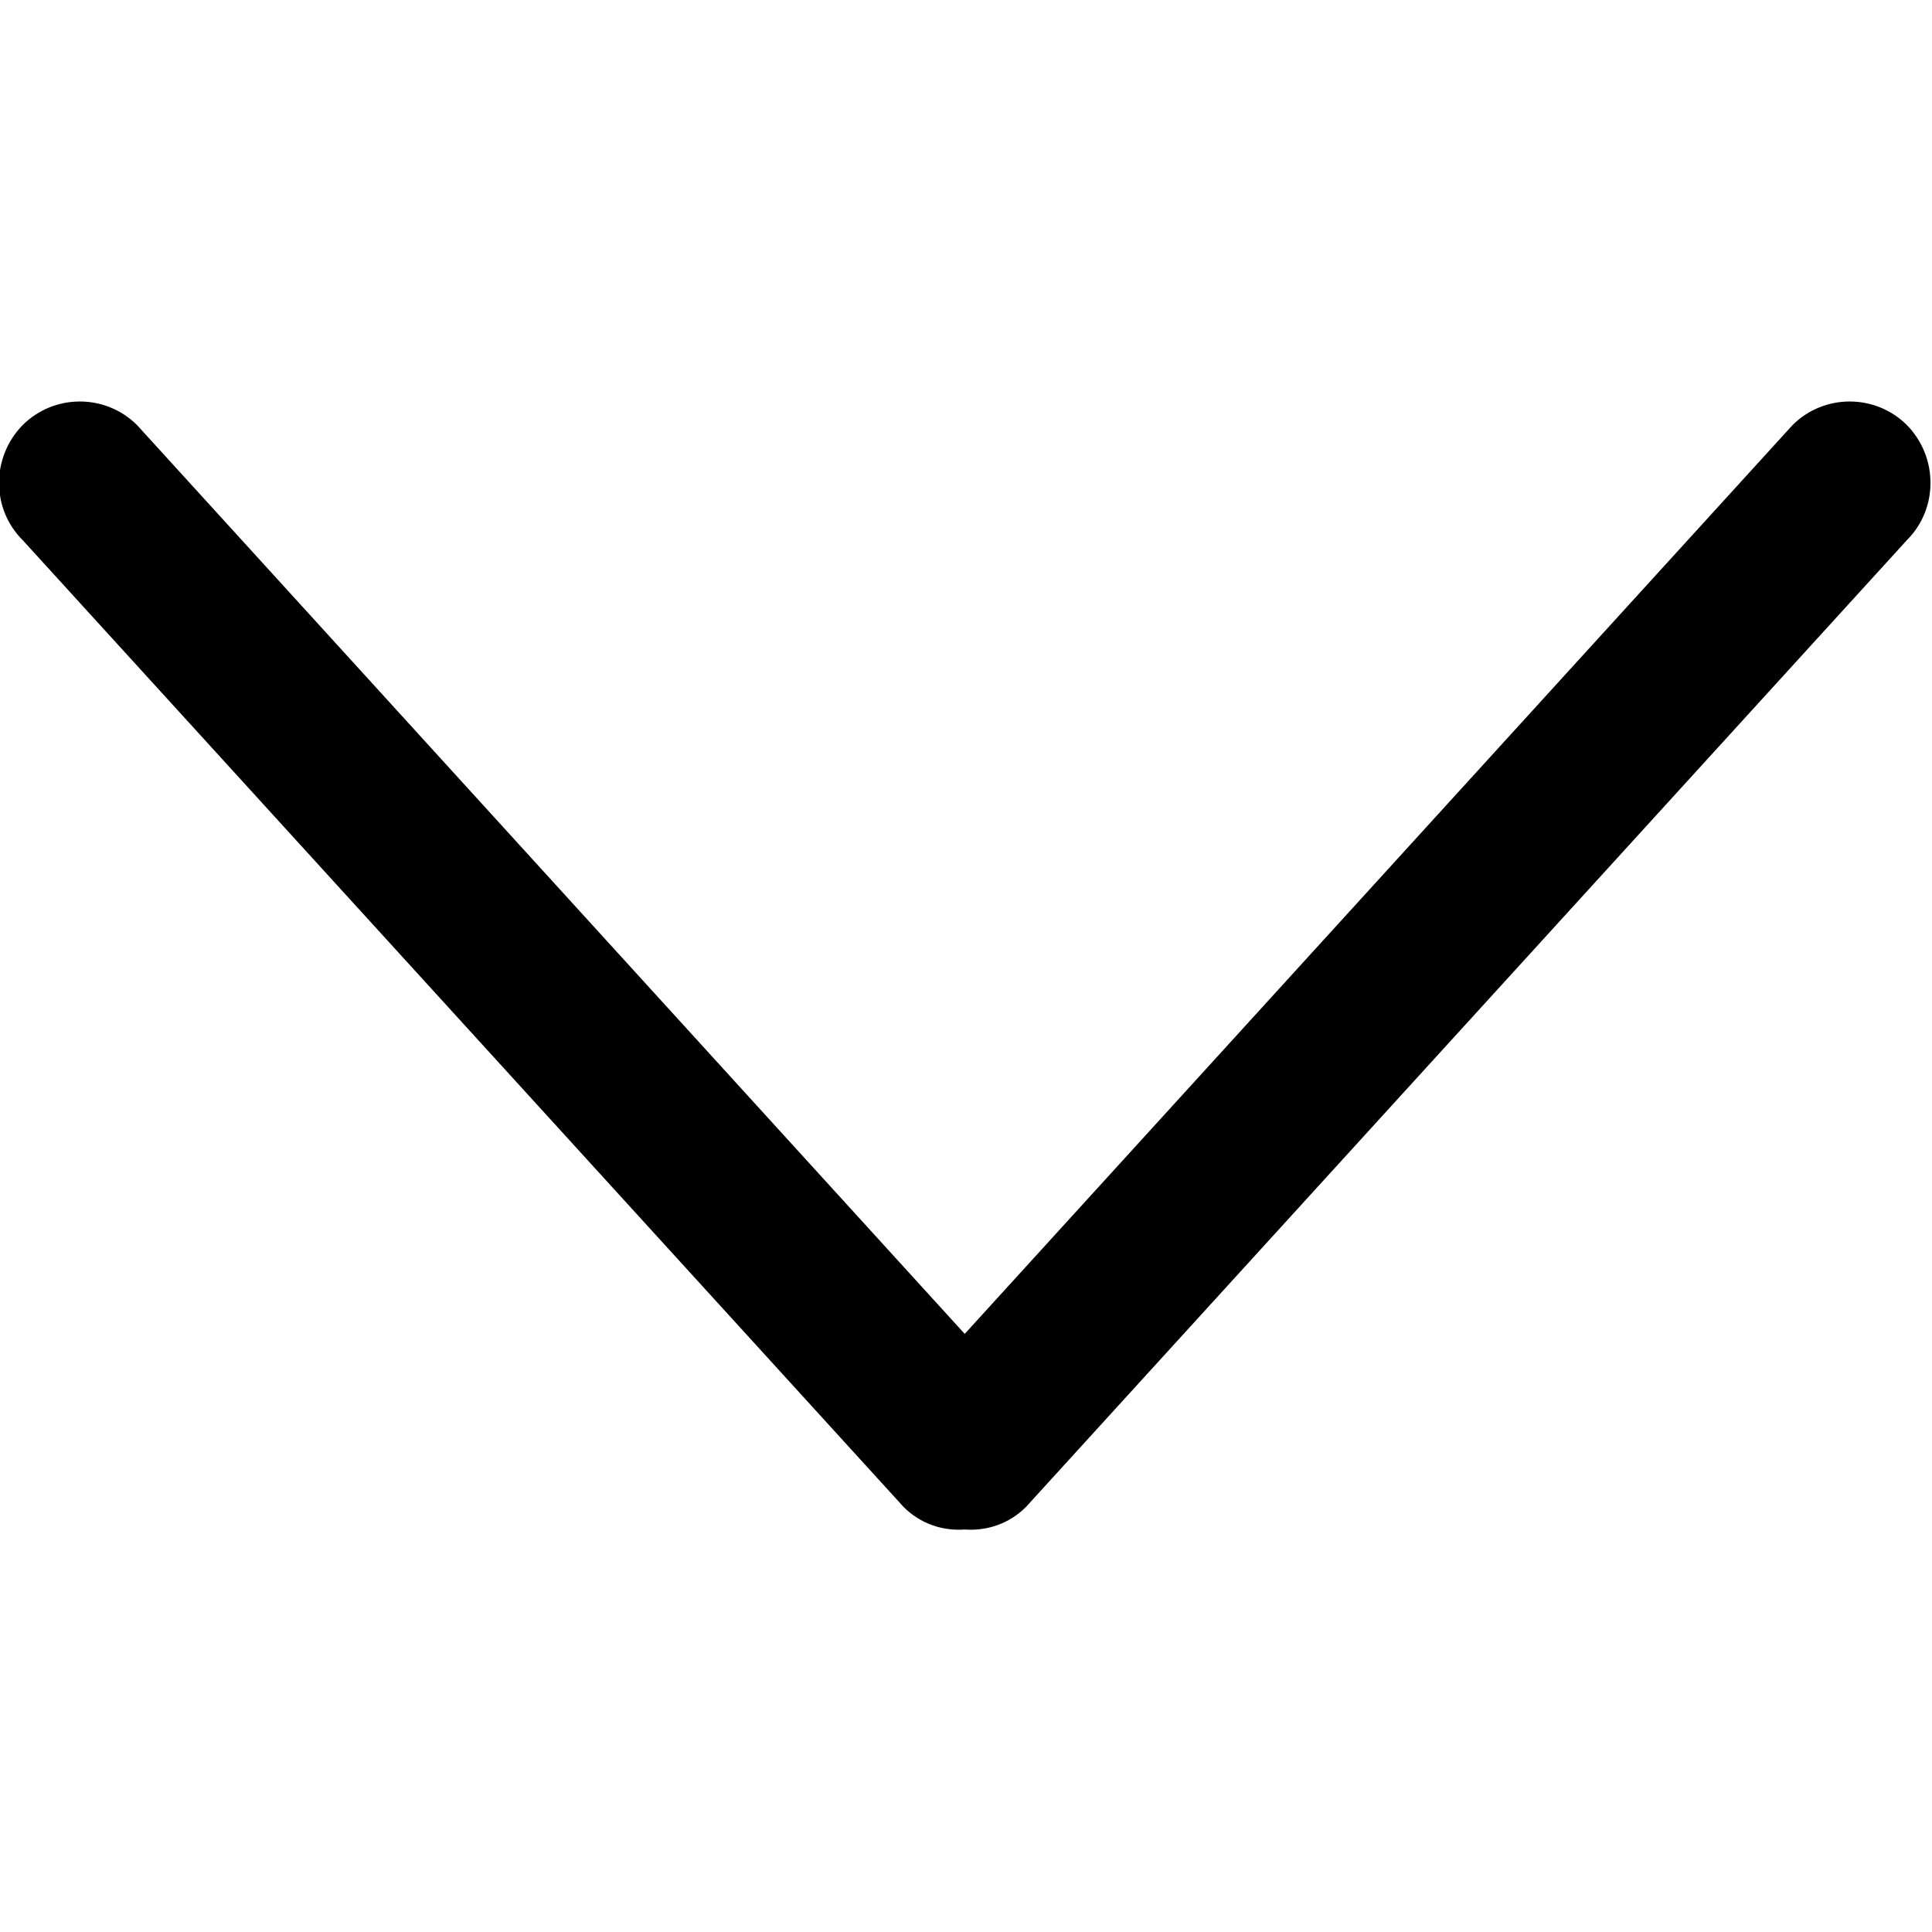
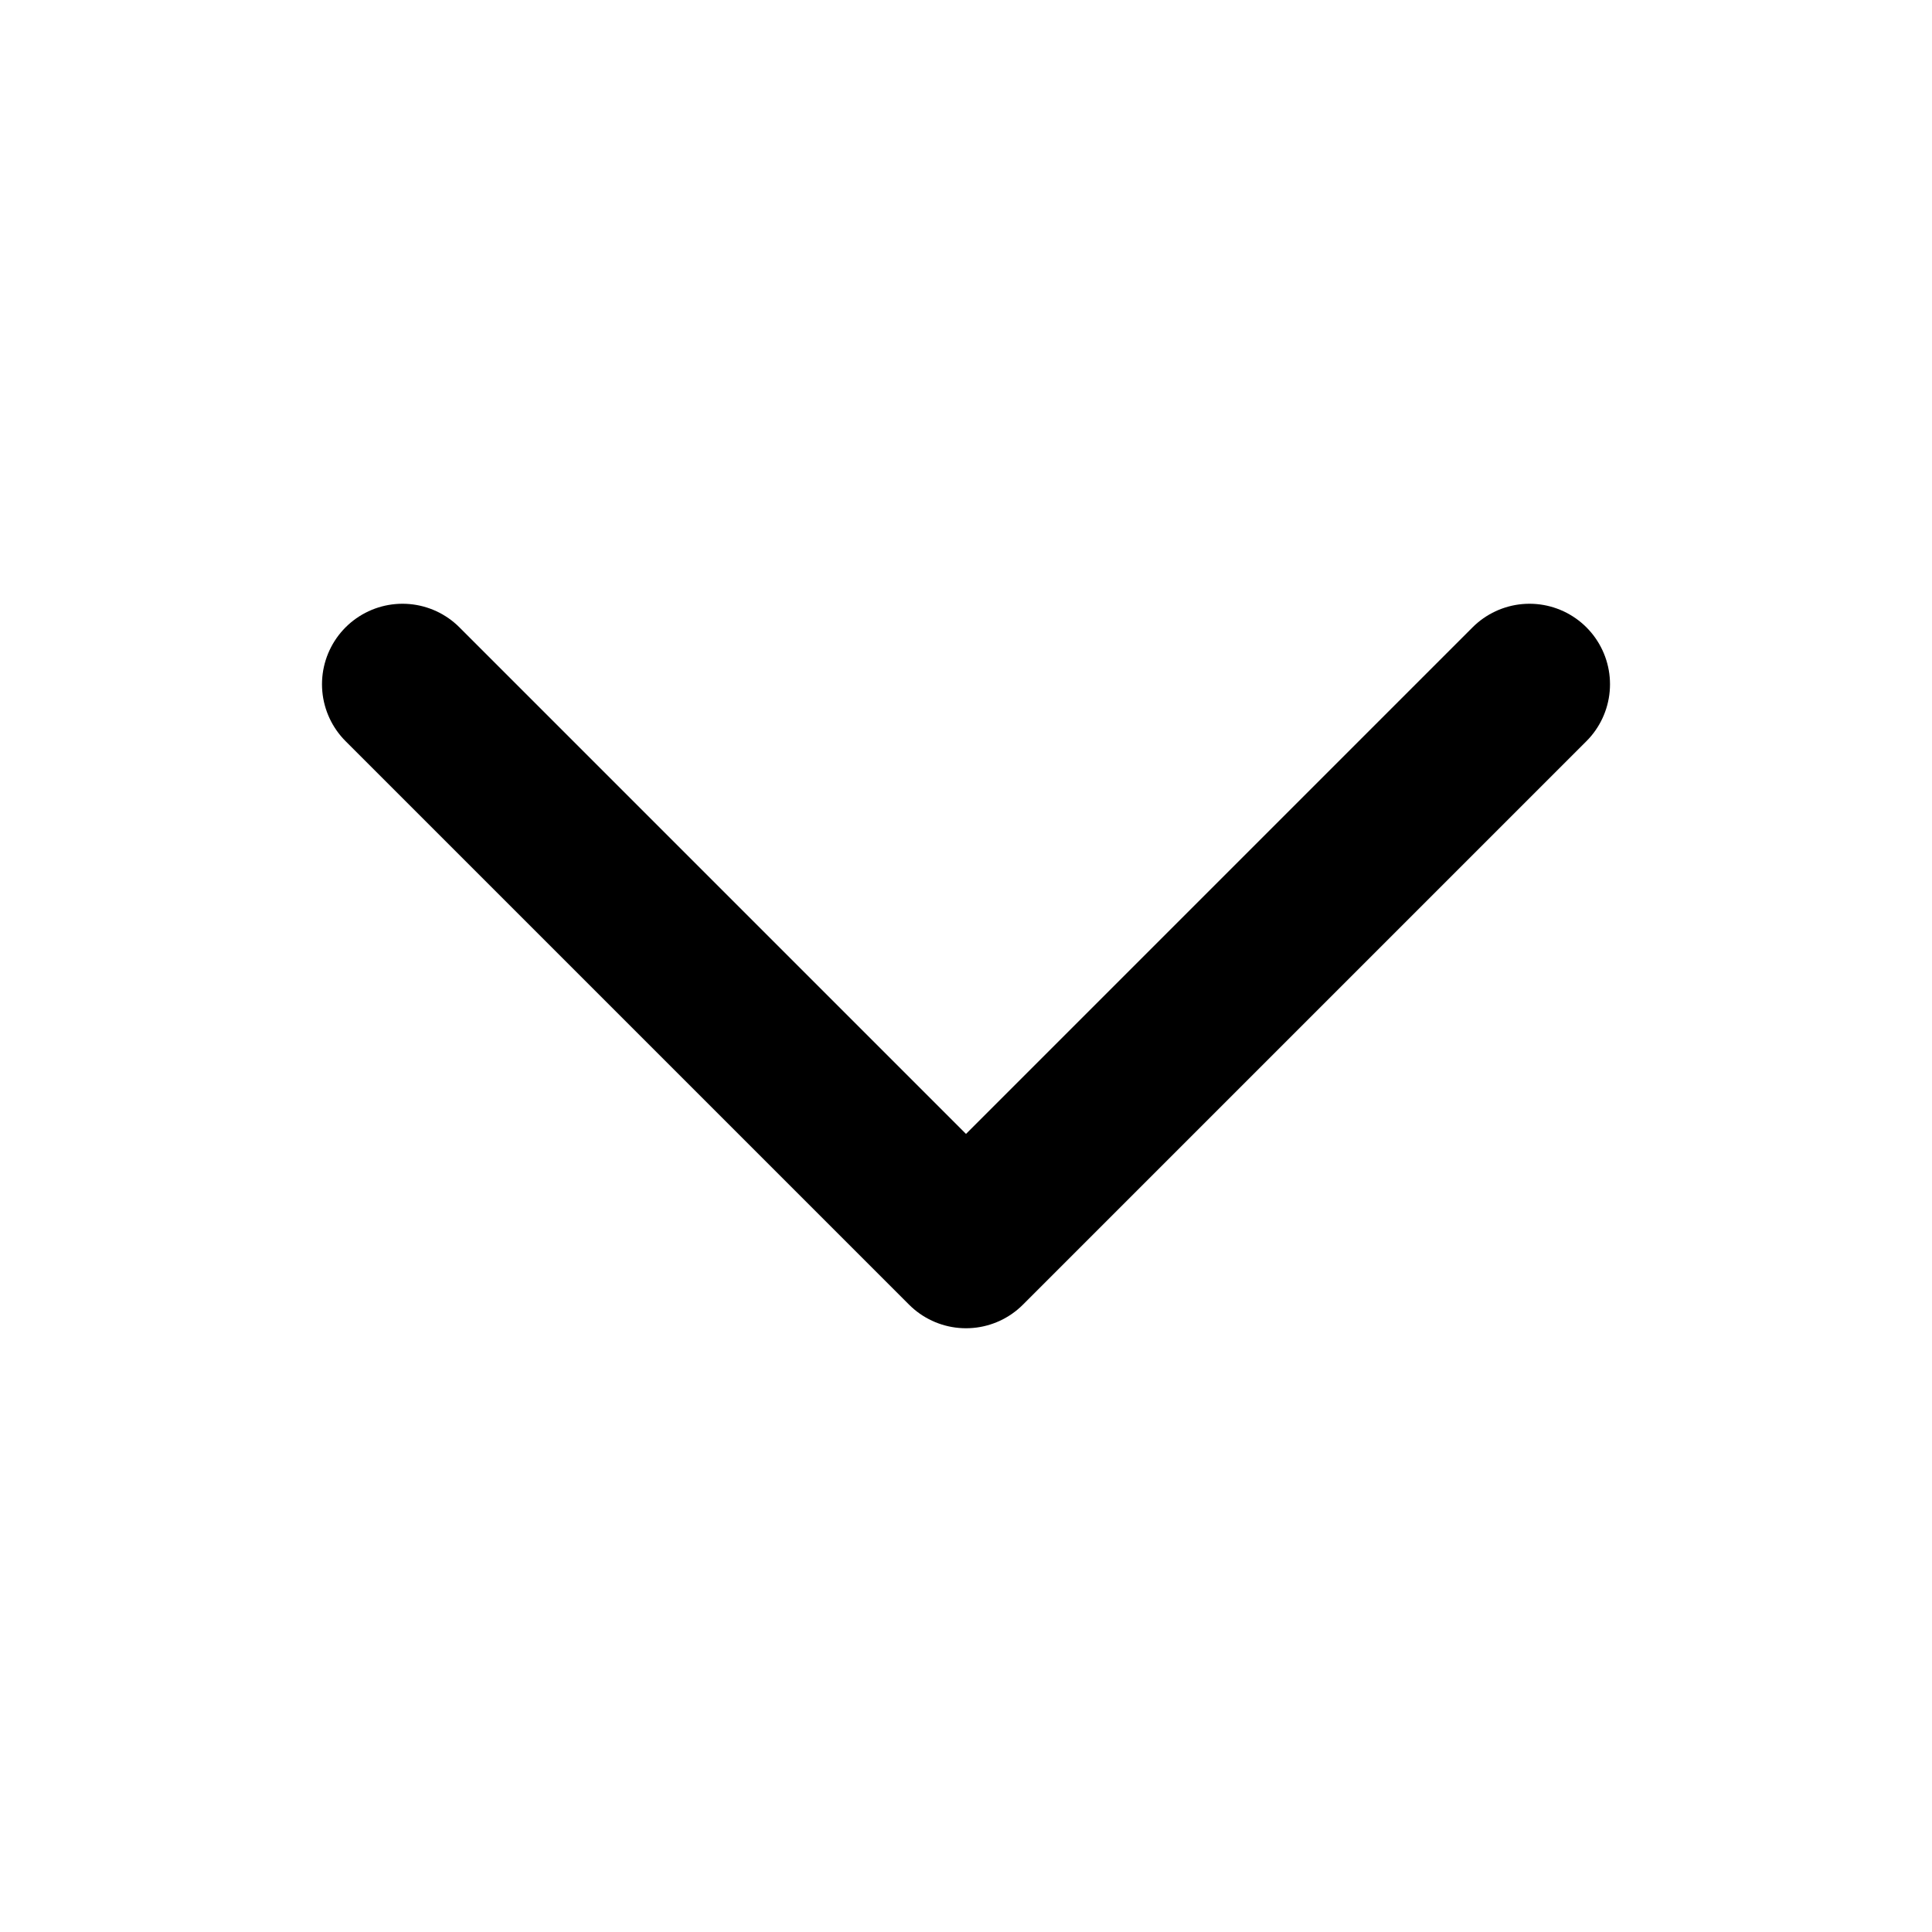
- <svg xmlns="http://www.w3.org/2000/svg" width="800px" height="800px" viewBox="0 -5 24 24" version="1.1">
-   <defs>
- 
- </defs>
-   <g id="Page-1" stroke="none" stroke-width="1" fill="none" fill-rule="evenodd">
-     <g id="Icon-Set" transform="translate(-572, -1200)" fill="#000000">
-       <path d="M595.688,1200.28 C595.295,1199.89 594.659,1199.89 594.268,1200.28 L583.984,1211.57 L573.702,1200.28 C573.31,1199.89 572.674,1199.89 572.282,1200.28 C571.89,1200.68 571.89,1201.32 572.282,1201.71 L583.225,1213.72 C583.434,1213.93 583.711,1214.02 583.984,1214 C584.258,1214.02 584.535,1213.93 584.745,1213.72 L595.688,1201.71 C596.079,1201.32 596.079,1200.68 595.688,1200.28" id="chevron-down">
- 
- </path>
+ <svg xmlns="http://www.w3.org/2000/svg" width="800px" height="800px" viewBox="0 0 24 24">
+   <g id="Complete">
+     <g id="F-Chevron">
+       <polyline fill="none" id="Down" points="5 8.5 12 15.5 19 8.5" stroke="#000000" stroke-linecap="round" stroke-linejoin="round" stroke-width="2" />
    </g>
  </g>
</svg>
